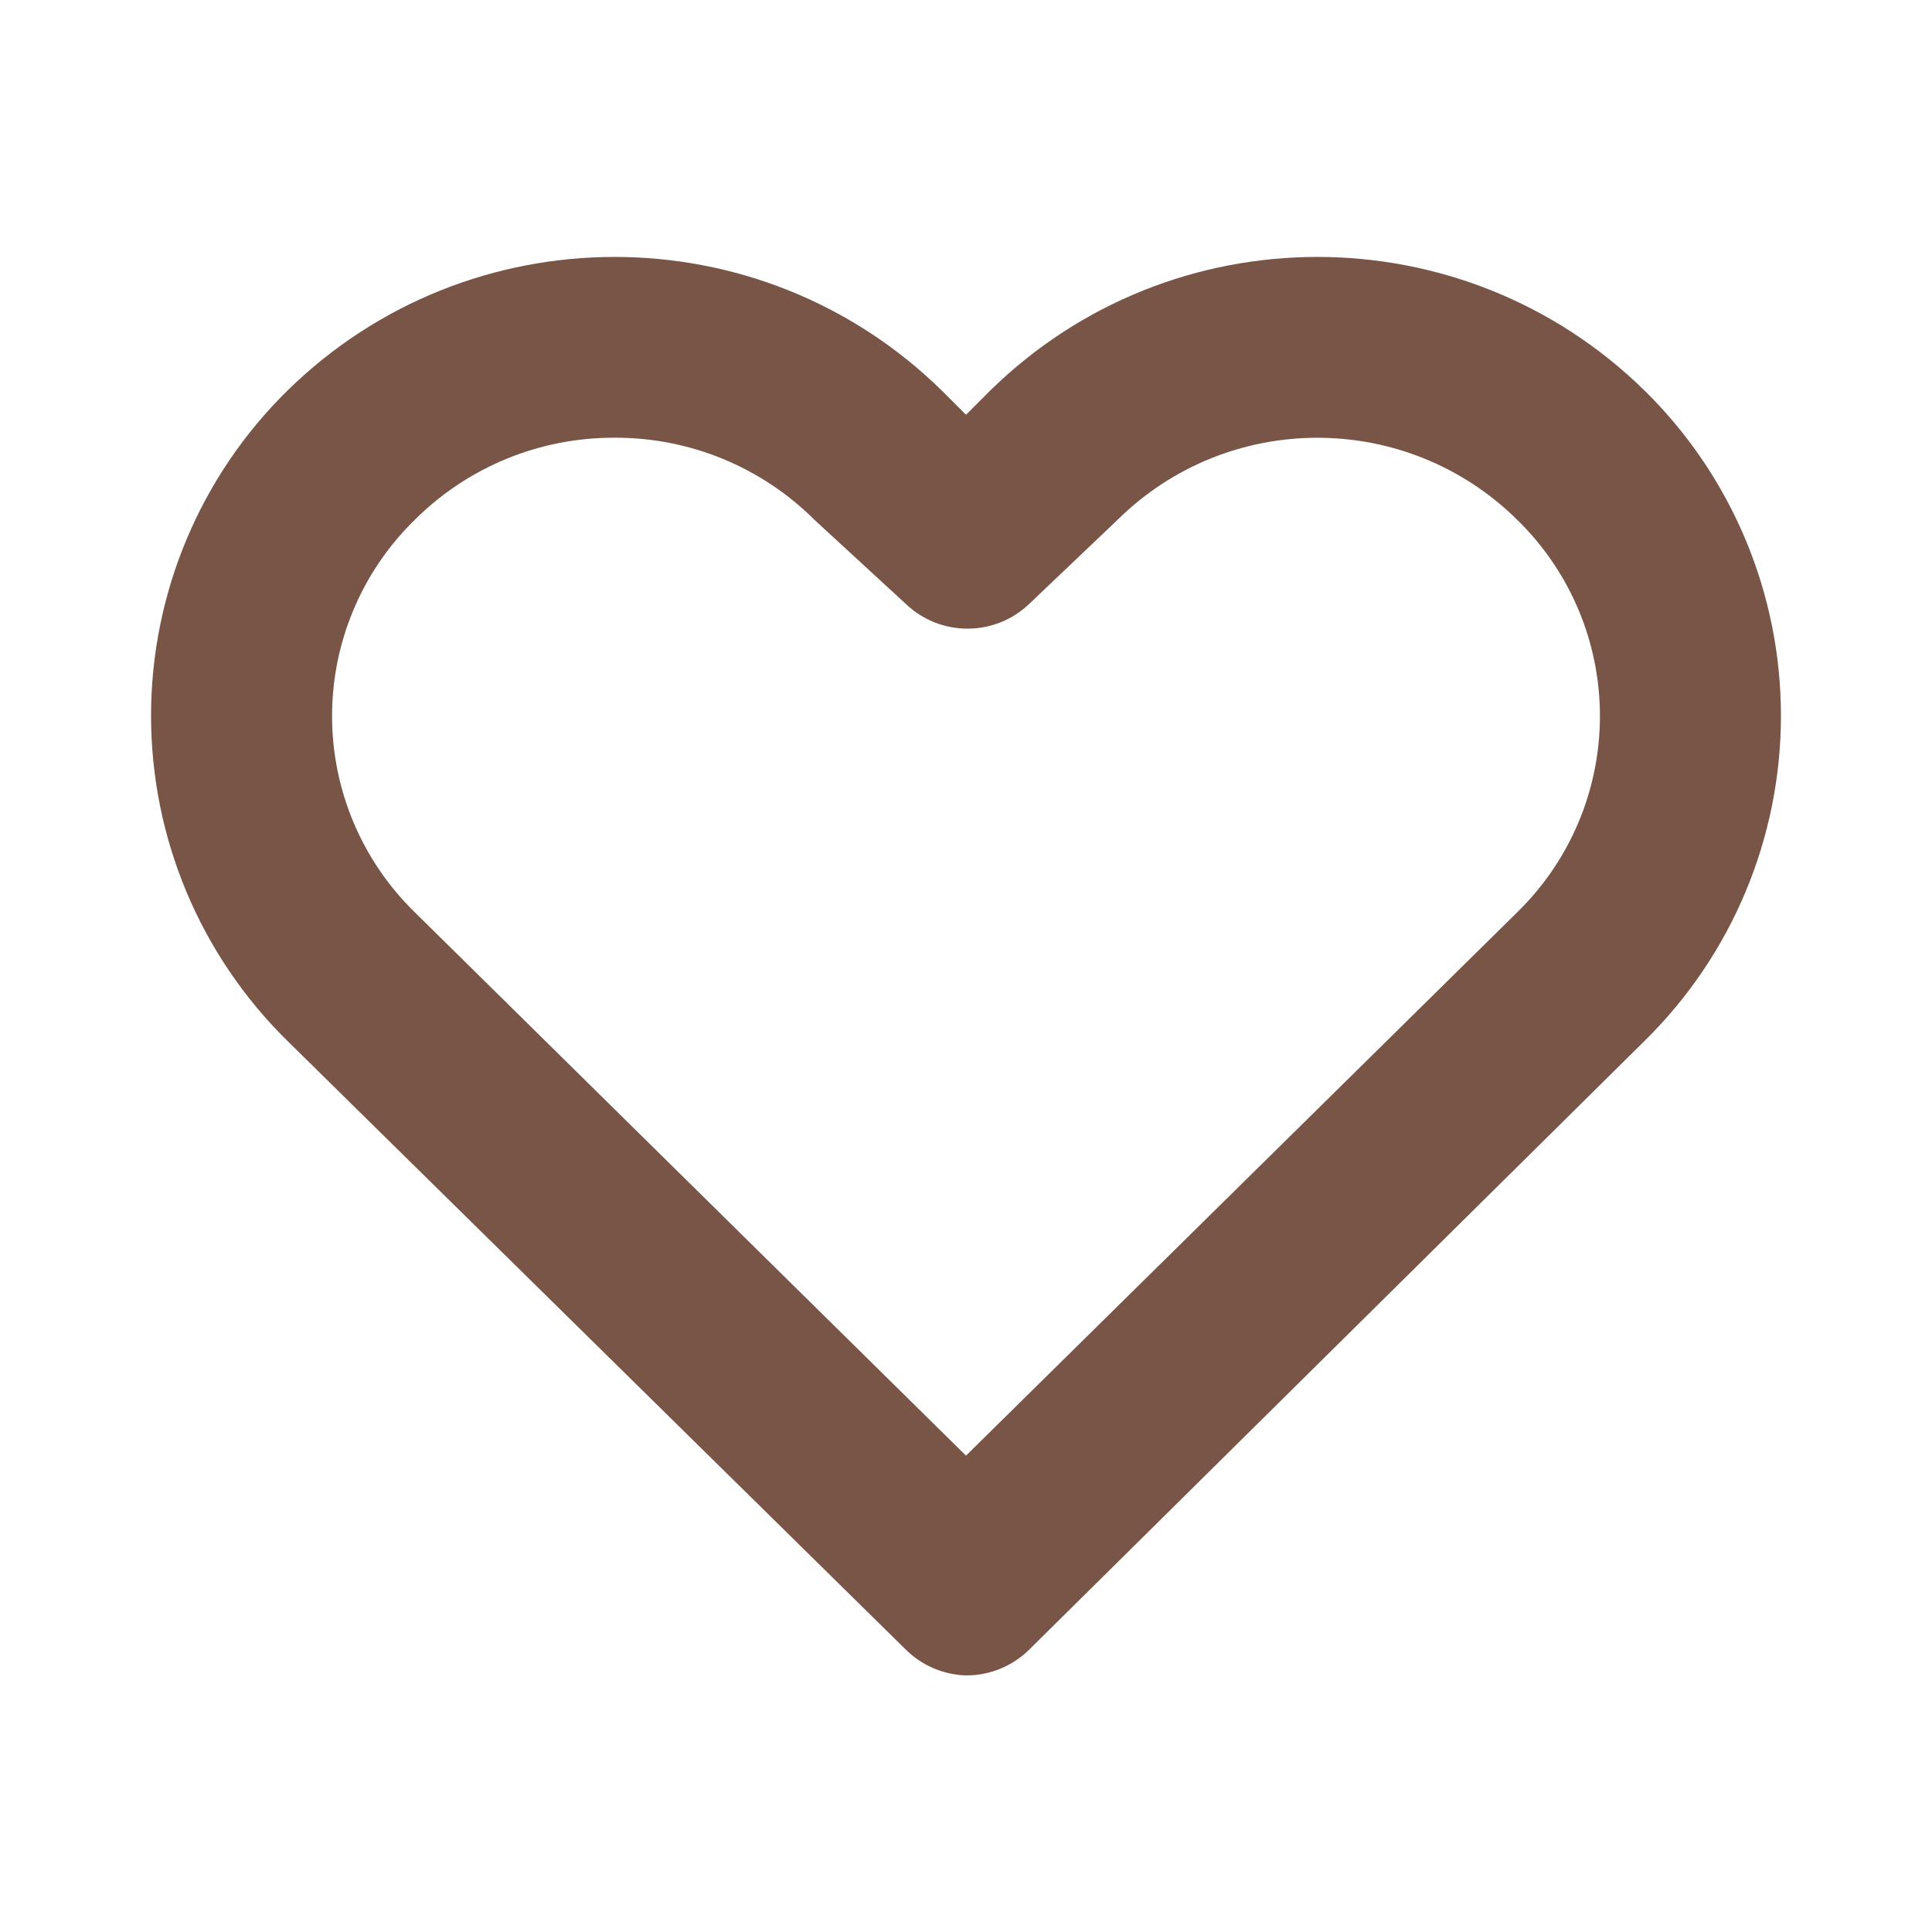
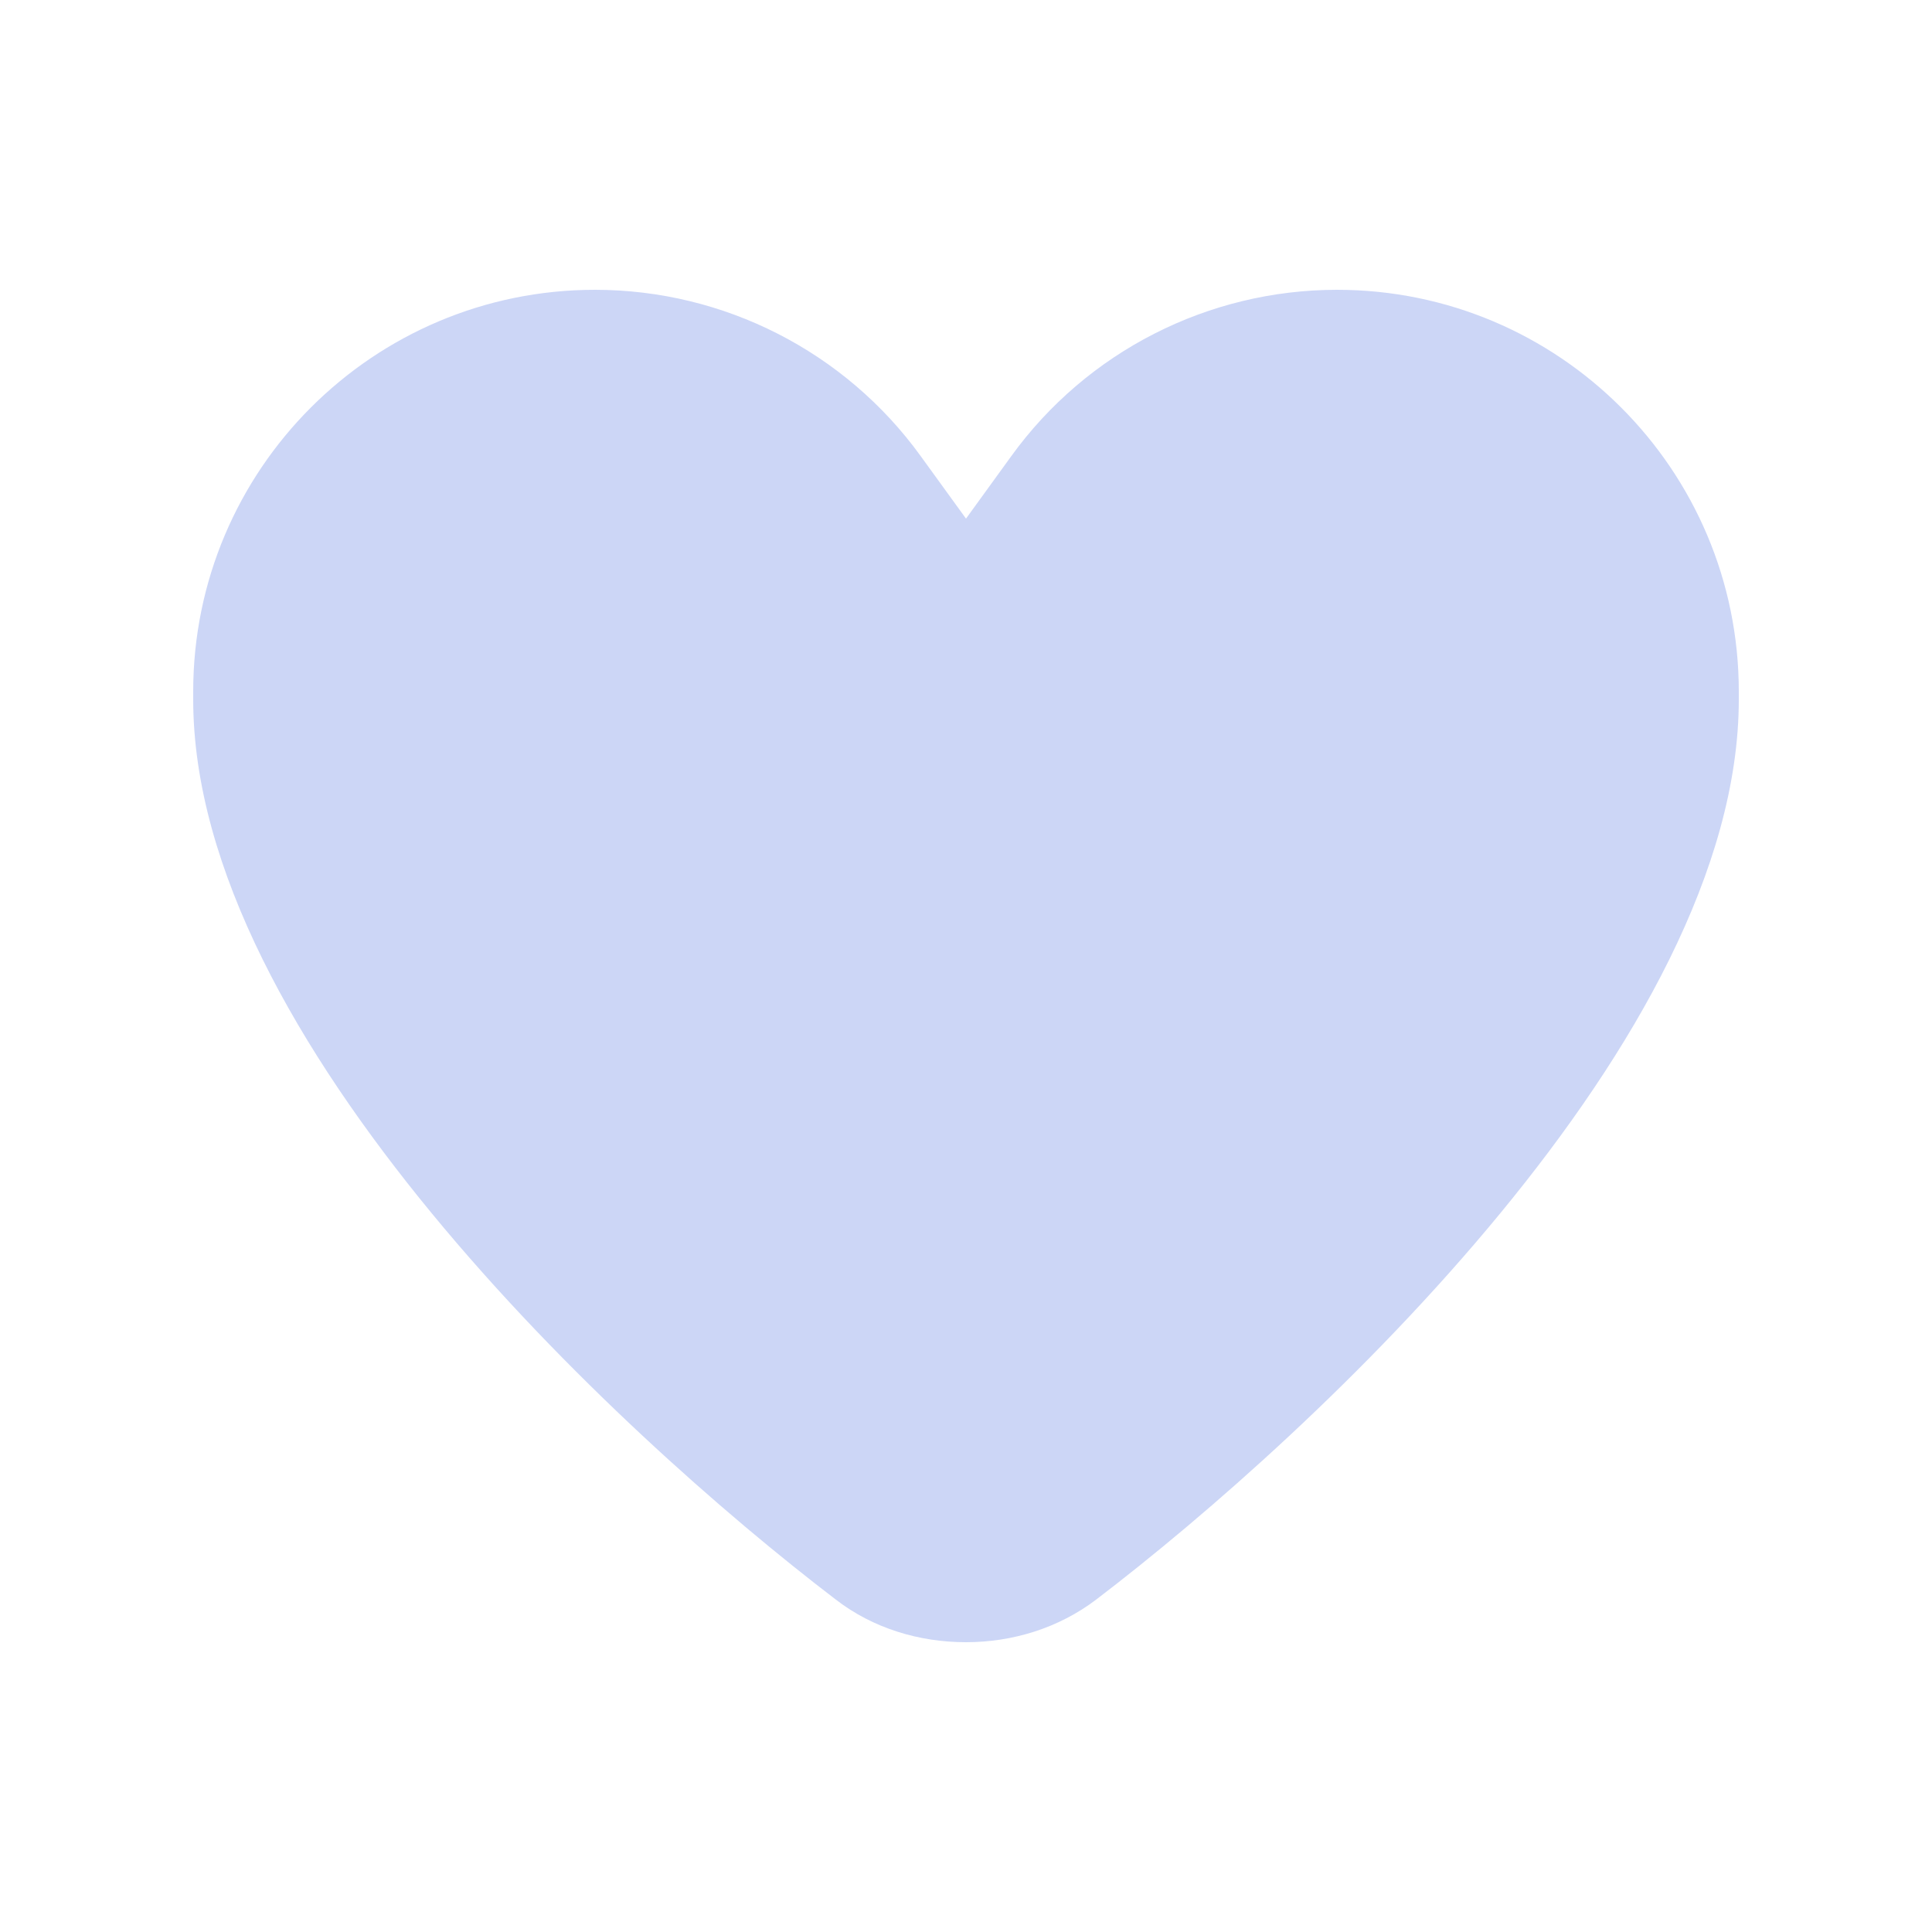
- <svg xmlns="http://www.w3.org/2000/svg" viewBox="0 0 32 32" id="Love">
-   <path fill="#795547" d="M16,27.75A1.48,1.48,0,0,1,15,27.32L4.76,17.24a7.55,7.55,0,0,1,0-10.77,7.74,7.74,0,0,1,10.84,0l.4.4.4-.4a7.74,7.74,0,0,1,10.84,0h0a7.55,7.55,0,0,1,0,10.77L17.05,27.32A1.48,1.48,0,0,1,16,27.75ZM10.18,7.25A4.66,4.66,0,0,0,6.87,8.61a4.54,4.54,0,0,0,0,6.5l9.13,9,9.13-9a4.54,4.54,0,0,0,0-6.5h0a4.71,4.71,0,0,0-6.62,0L17.05,10A1.48,1.48,0,0,1,15,10L13.49,8.61A4.66,4.66,0,0,0,10.18,7.25Z" class="color3939aa svgShape" />
+ <svg xmlns="http://www.w3.org/2000/svg" viewBox="0 0 640 640">
+   <path fill="#ccd6f6" d="M305 151.1L320 171.8L335 151.1C360 116.5 400.2 96 442.9 96C516.4 96 576 155.6 576 229.1L576 231.7C576 343.9 436.1 474.2 363.1 529.9C350.7 539.3 335.5 544 320 544C304.5 544 289.2 539.4 276.9 529.9C203.9 474.2 64 343.9 64 231.7L64 229.1C64 155.6 123.6 96 197.1 96C239.8 96 280 116.5 305 151.1z" />
</svg>
